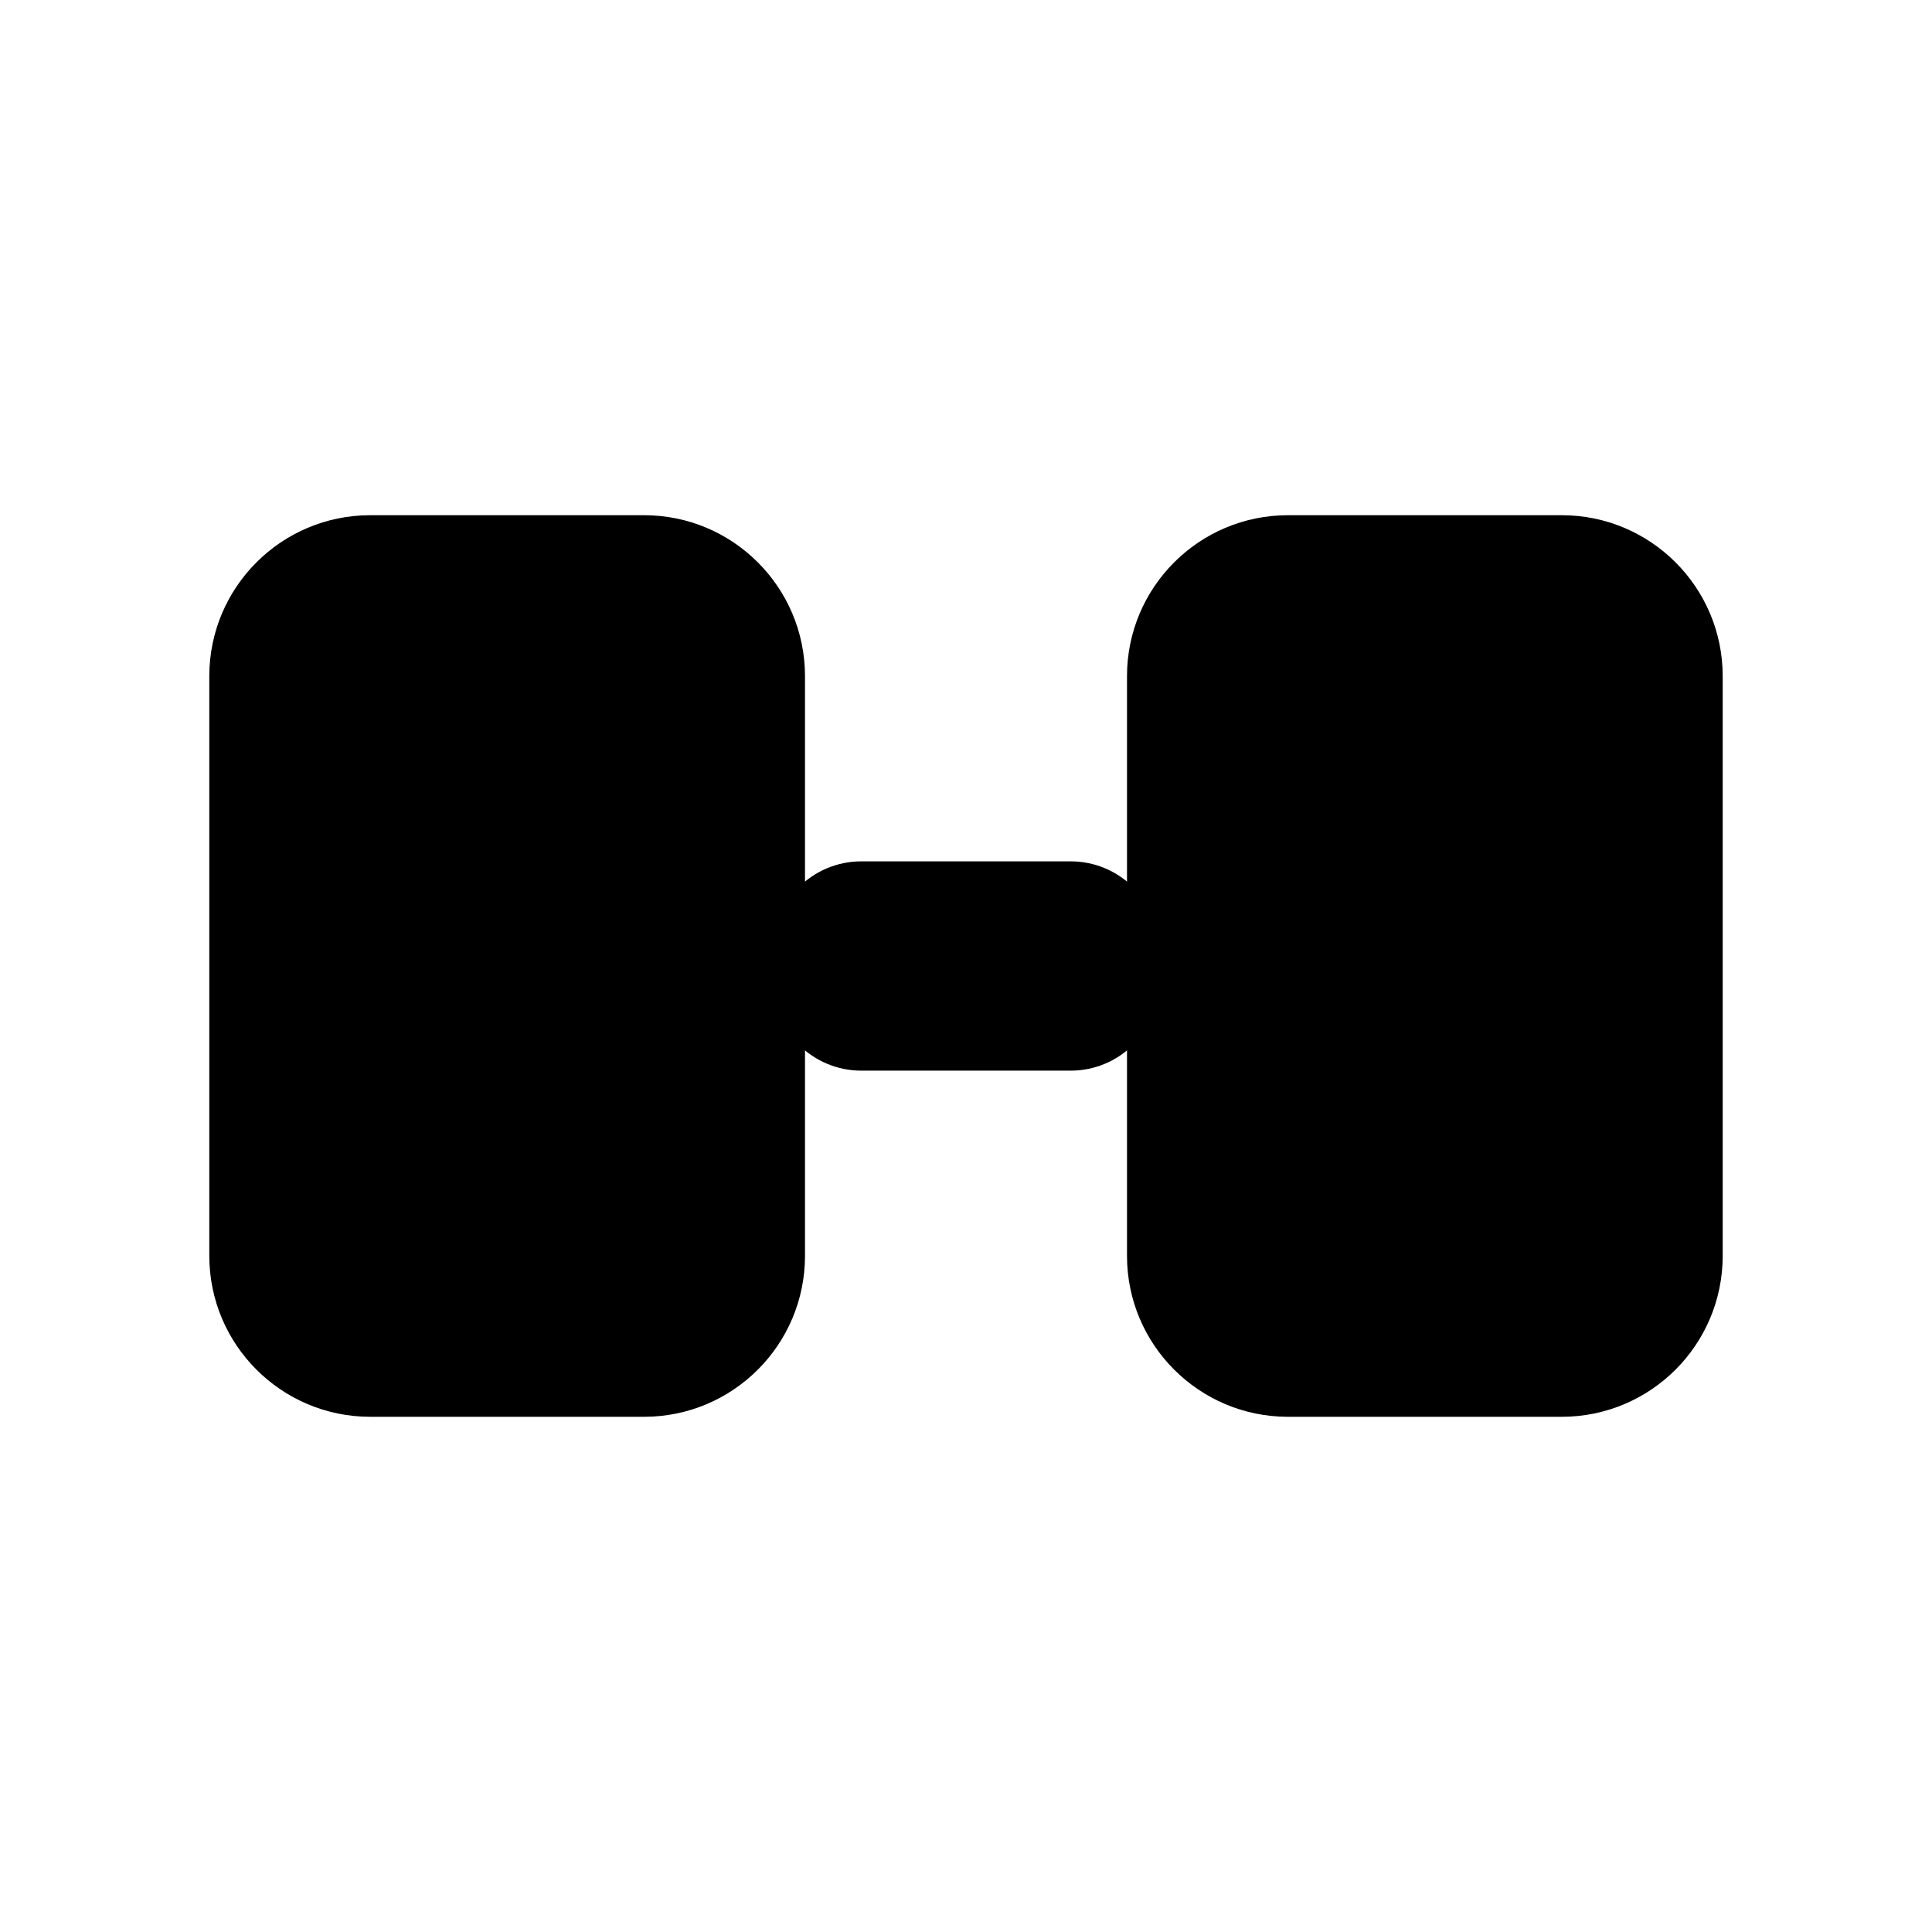
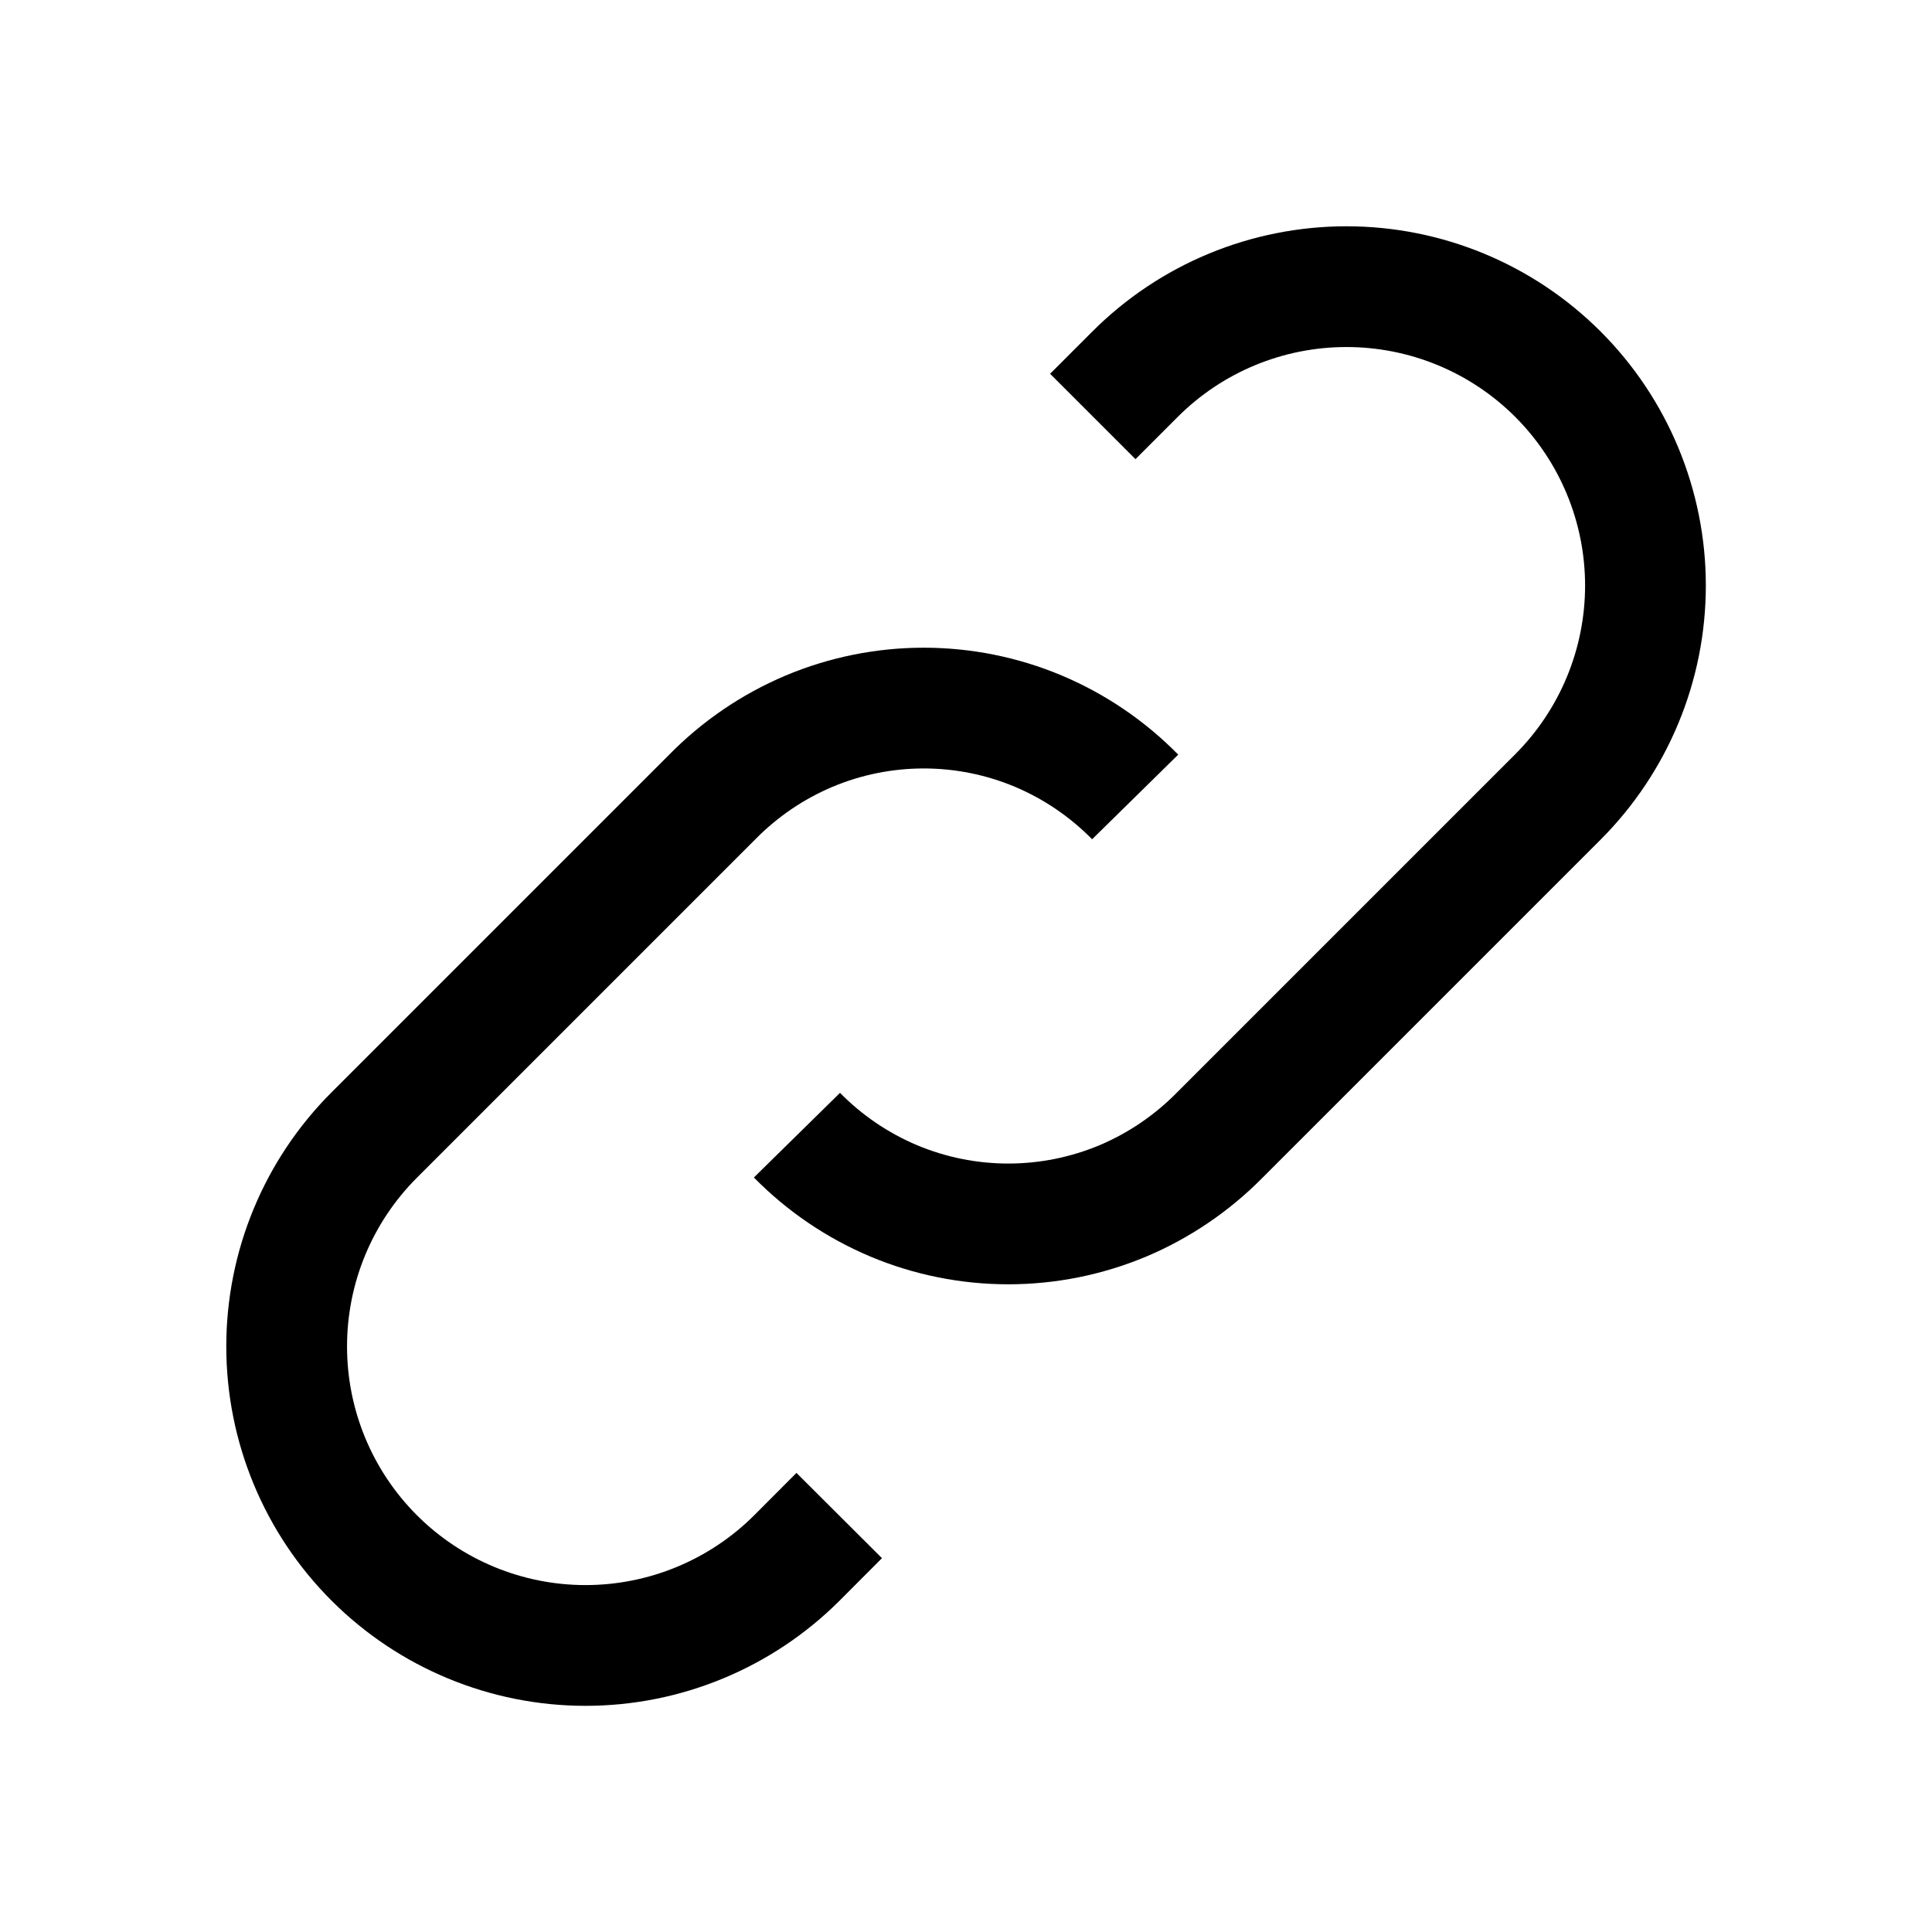
- <svg xmlns="http://www.w3.org/2000/svg" viewBox="0 0 24 24">
-   <g fill="#000">
-     <rect x="2.6" y="6.4" width="7.4" height="11.2" rx="2" />
-     <rect x="14" y="6.4" width="7.4" height="11.2" rx="2" />
-     <rect x="9.6" y="10.7" width="4.8" height="2.6" rx="1.1" />
-   </g>
+ <svg xmlns="http://www.w3.org/2000/svg" viewBox="0 0 16 16" fill="none" stroke-width="1">
+   <path d="M6.6 9.401C6.828 9.633 7.1 9.818 7.401 9.945C7.701 10.071 8.024 10.136 8.35 10.136C8.676 10.136 8.999 10.071 9.3 9.945C9.6 9.818 9.872 9.633 10.101 9.401L12.902 6.6C13.366 6.135 13.627 5.506 13.627 4.849C13.627 4.193 13.366 3.563 12.902 3.099C12.437 2.634 11.807 2.374 11.151 2.374C10.494 2.374 9.865 2.634 9.4 3.099L9.05 3.449" stroke="currentColor" />
+   <path d="M9.401 6.6C9.172 6.367 8.9 6.182 8.599 6.055C8.299 5.929 7.976 5.864 7.65 5.864C7.324 5.864 7.001 5.929 6.701 6.055C6.4 6.182 6.128 6.367 5.899 6.6L3.099 9.4C2.634 9.865 2.374 10.494 2.374 11.151C2.374 11.807 2.634 12.437 3.099 12.902C3.563 13.366 4.193 13.627 4.849 13.627C5.506 13.627 6.135 13.366 6.6 12.902L6.95 12.551" stroke="currentColor" />
</svg>
